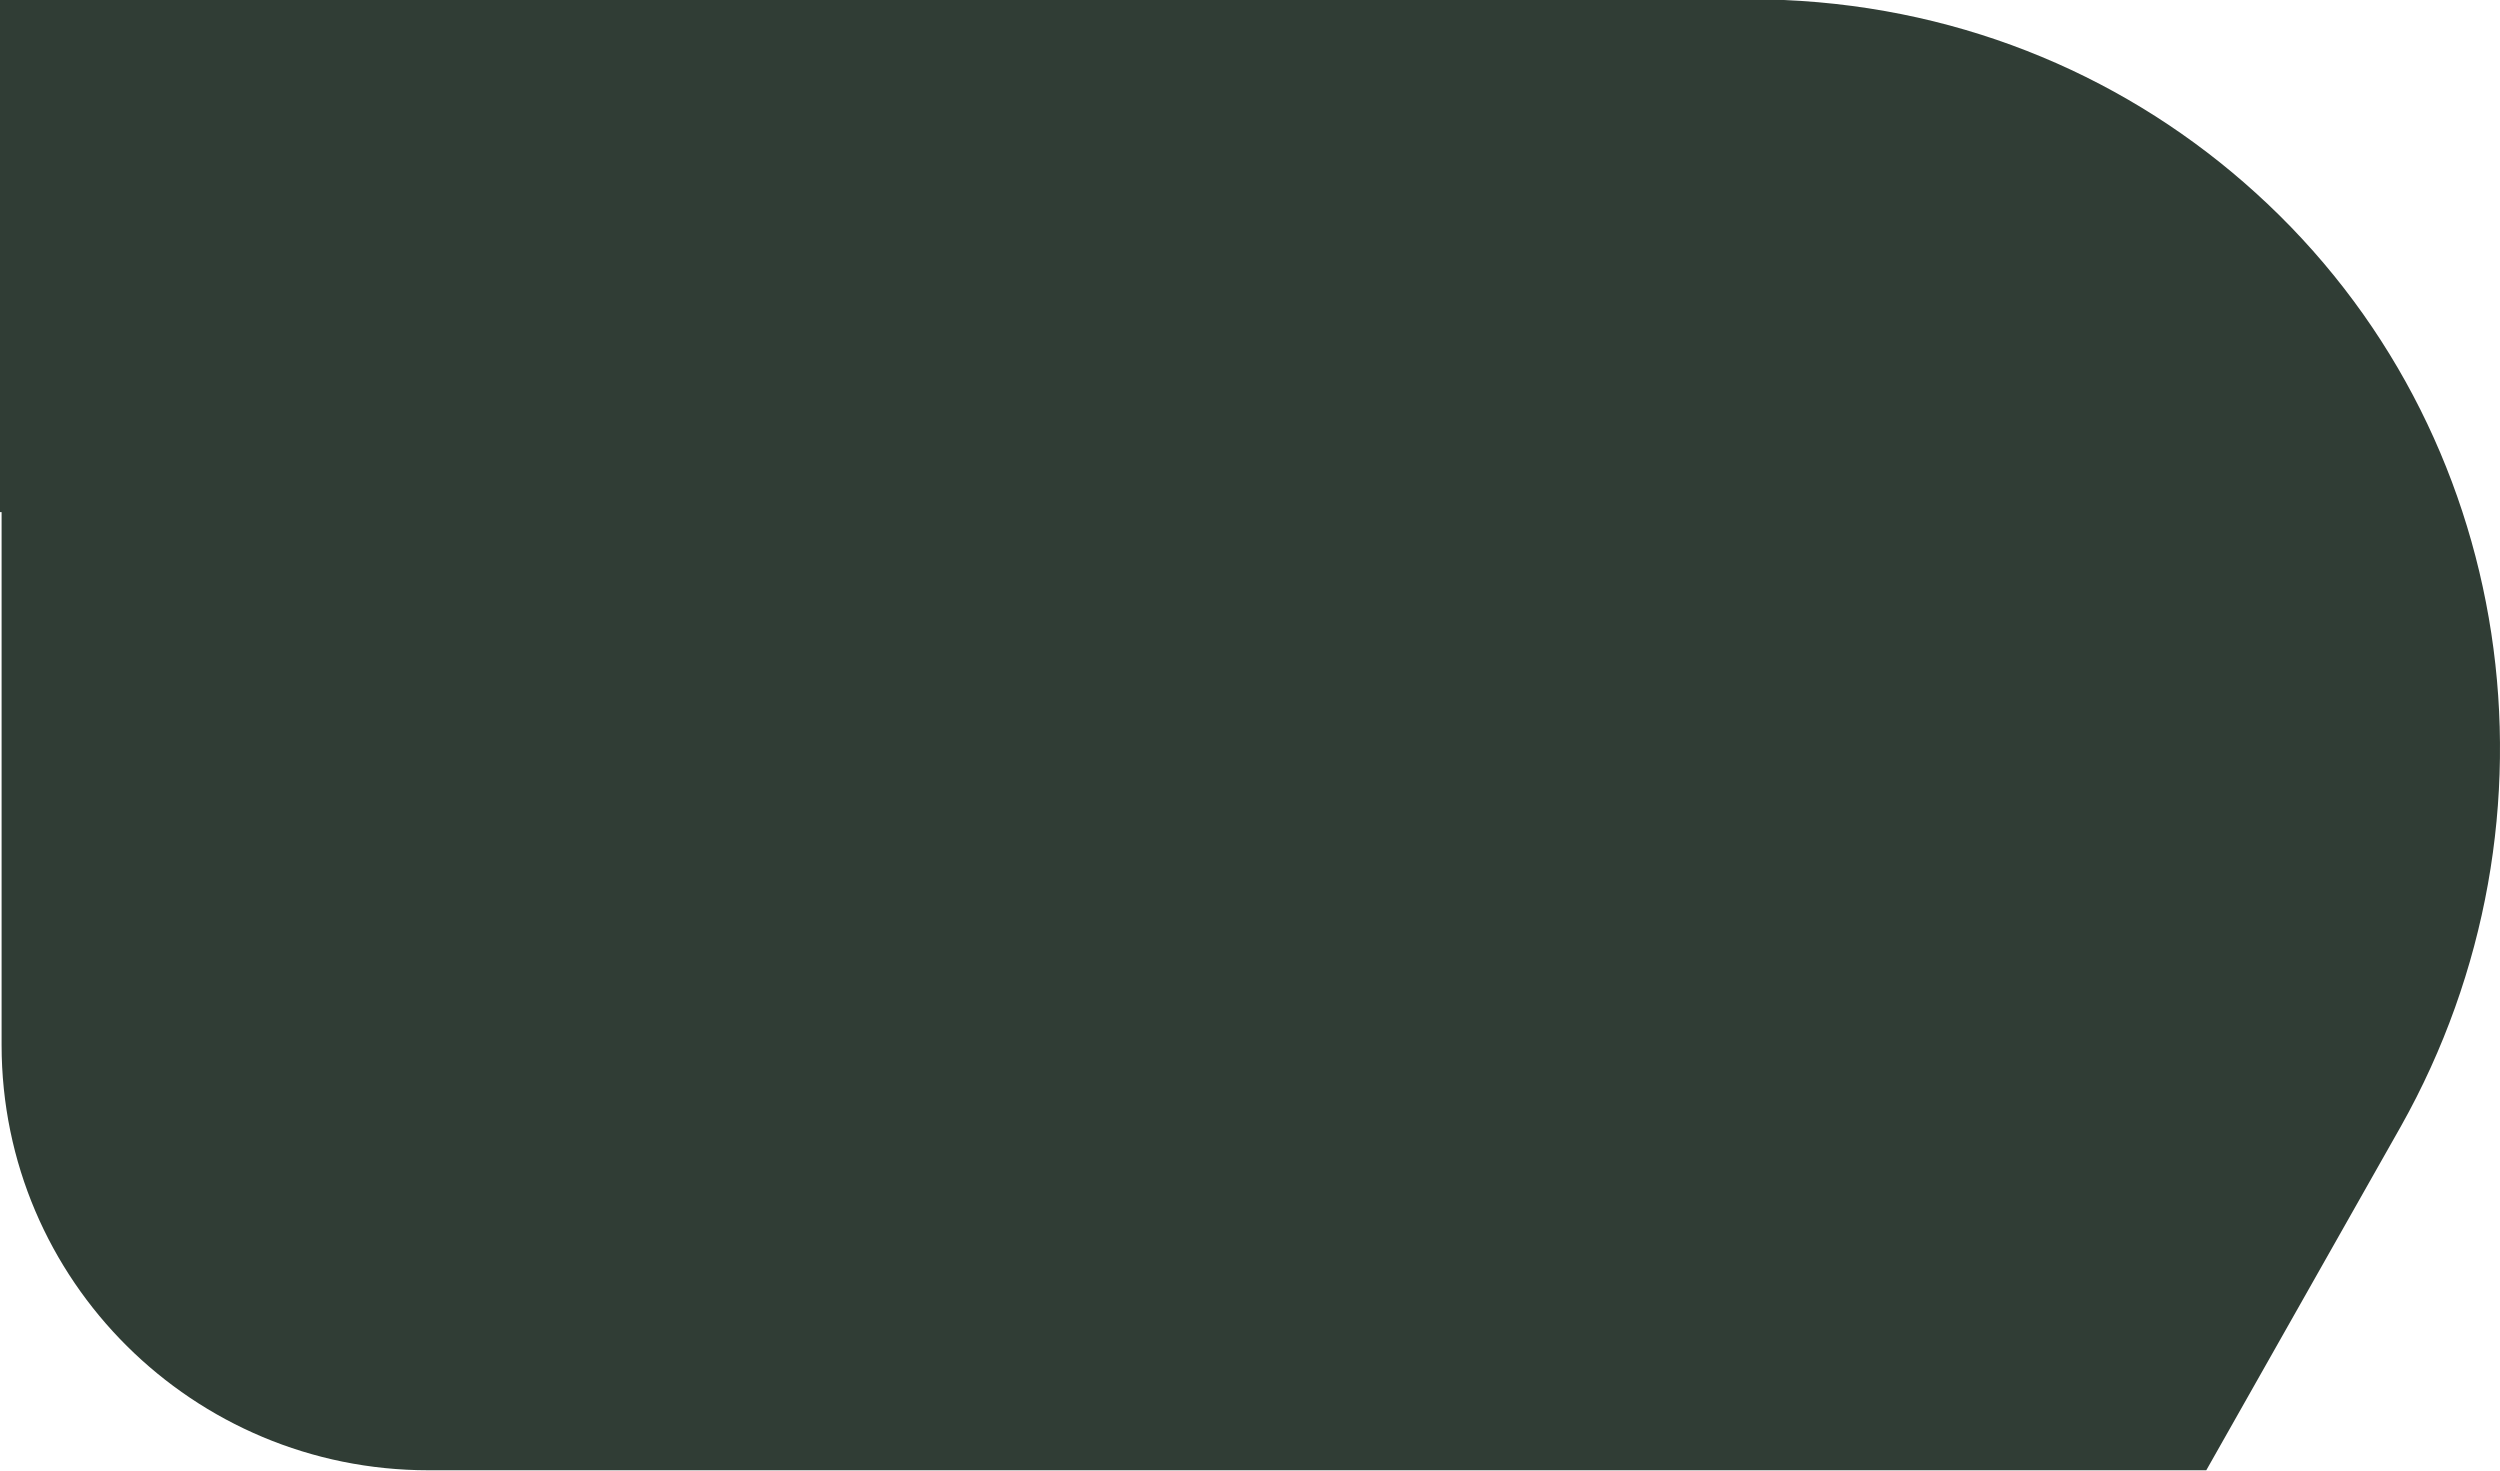
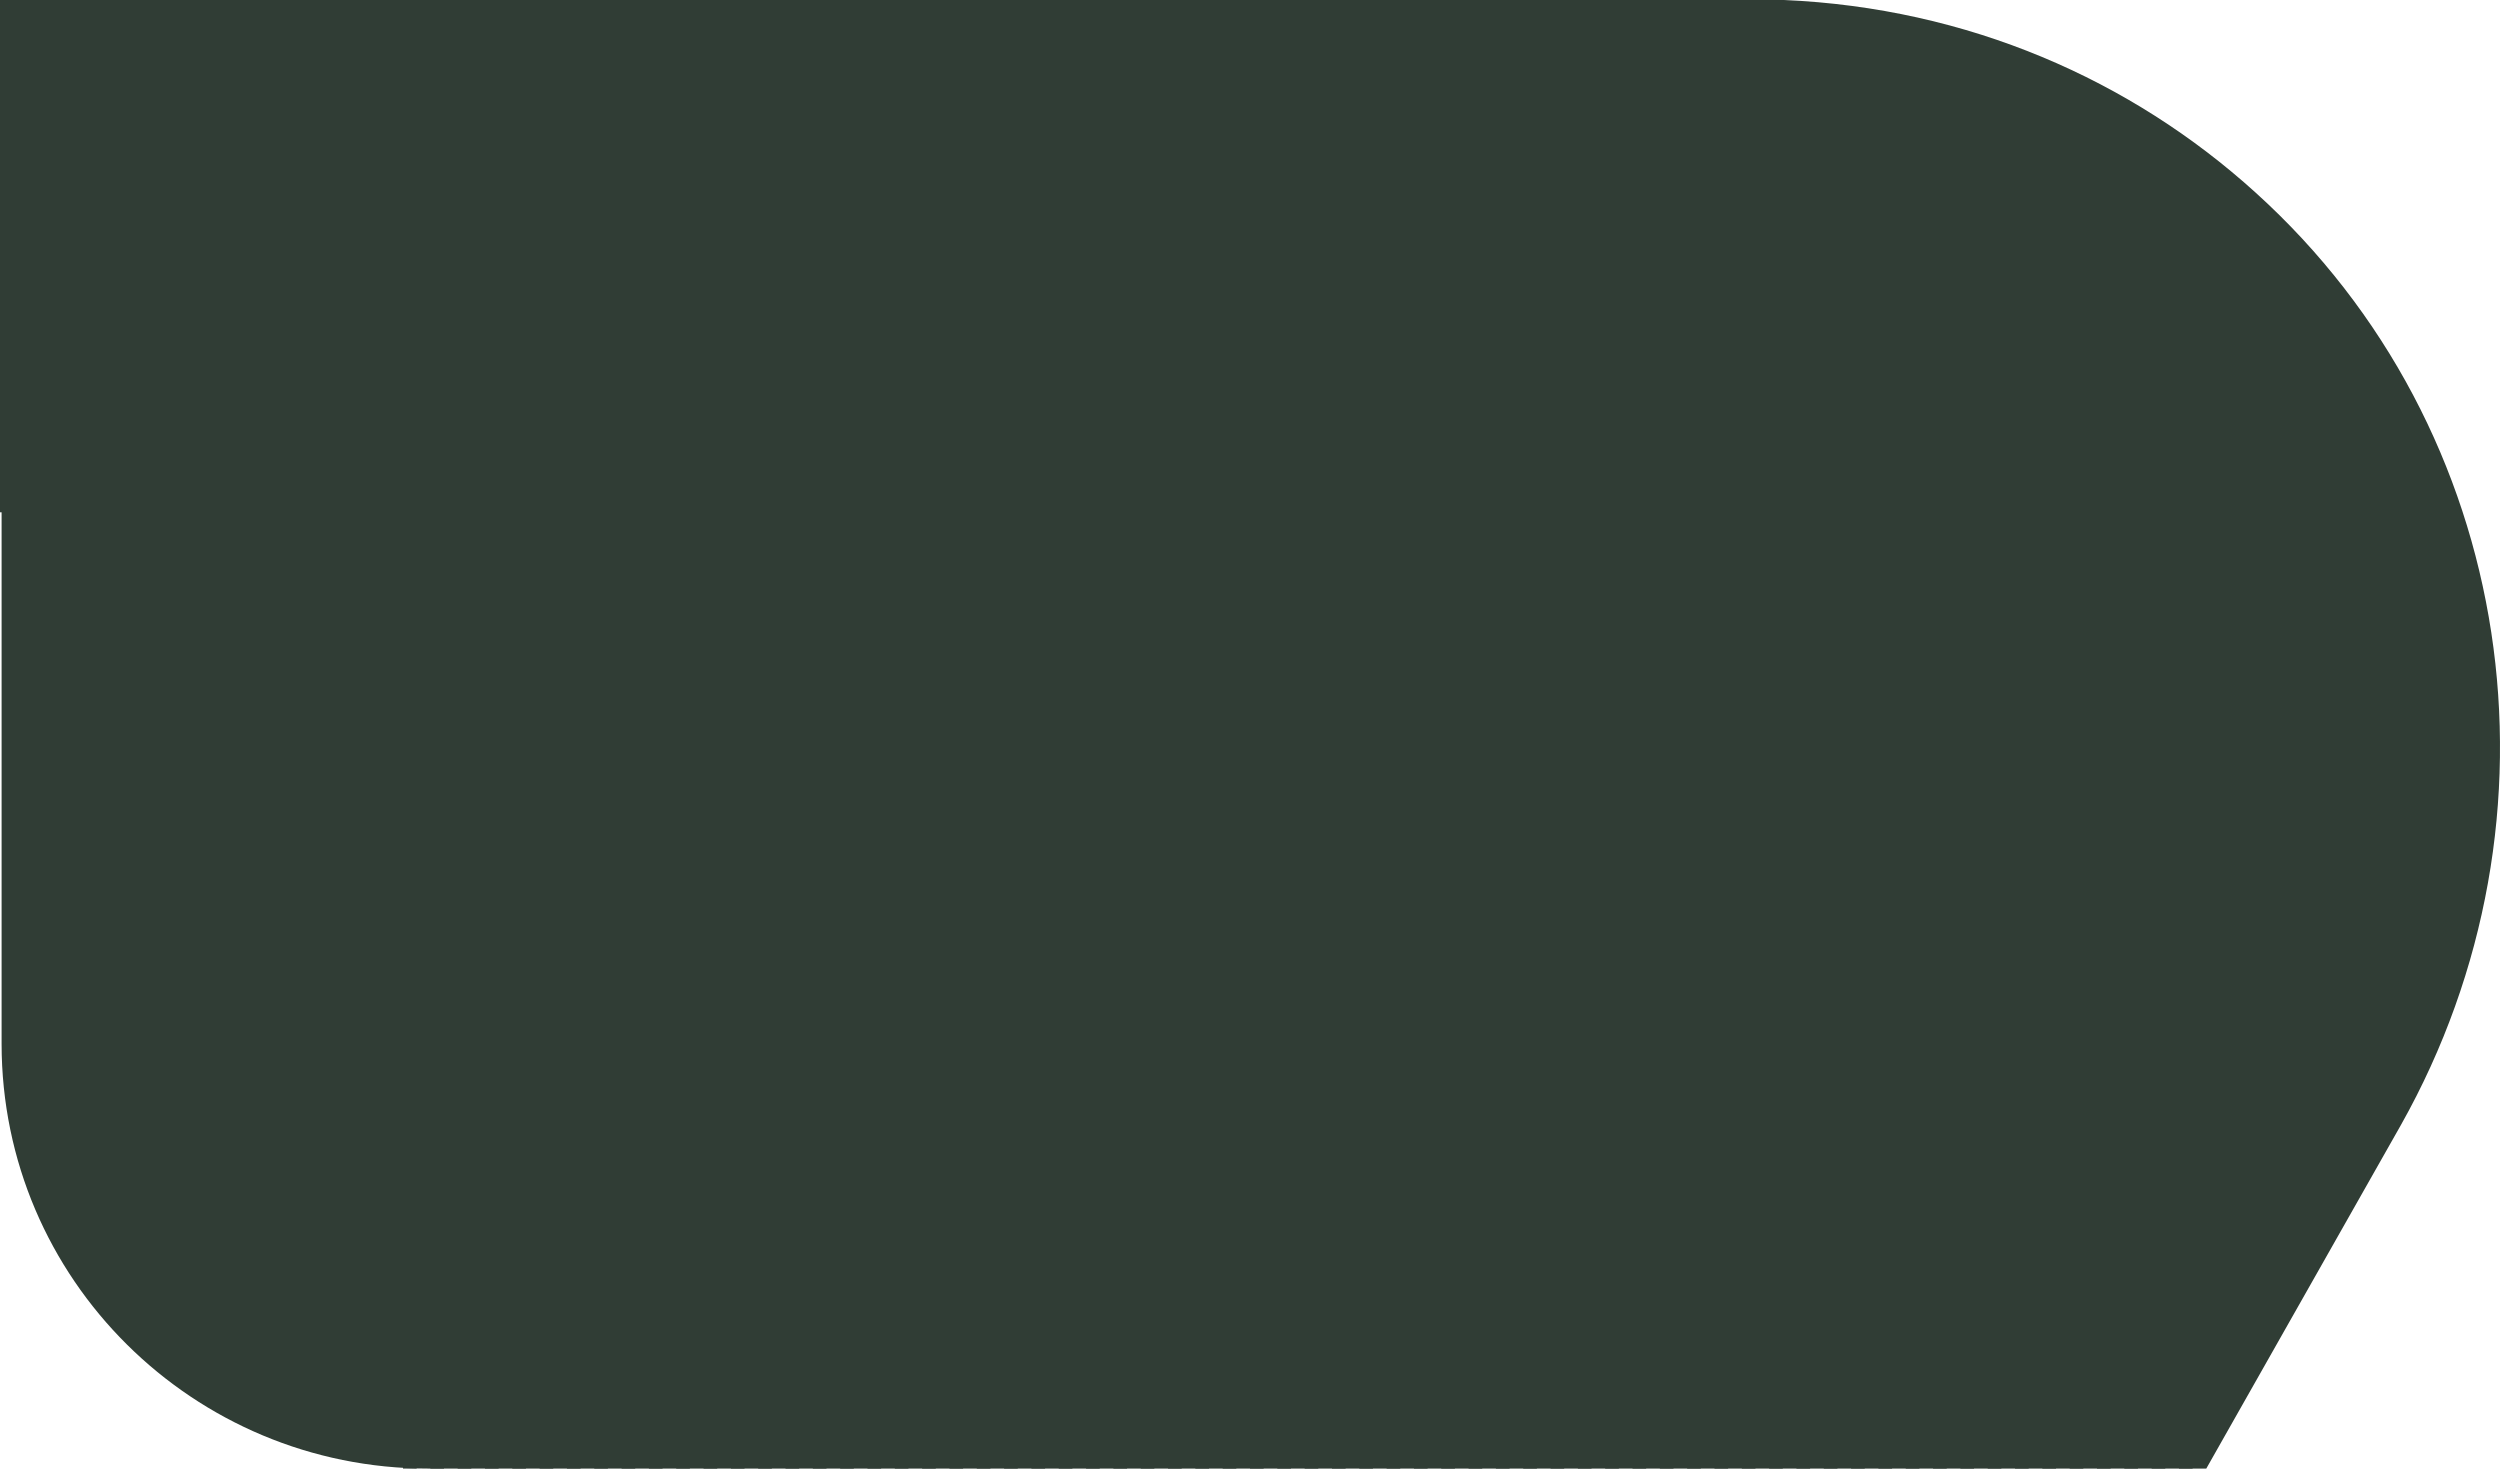
- <svg xmlns="http://www.w3.org/2000/svg" width="454" height="267" viewBox="0 0 454 267" fill="none">
-   <path d="M436.017 204.517L400.661 267H77.798C35.125 267 0.29 232.576 0.29 189.764V92.857H0V0H5.516H318.158C320.19 0 322.222 0 323.964 0C357.347 1.446 386.957 14.464 409.6 35.002C457.207 78.104 467.368 148.687 436.017 204.517Z" fill="#303D35" />
-   <line x1="0.25" y1="1.09278e-08" x2="0.25" y2="93" stroke="#303D35" stroke-width="0.5" />
+ <svg xmlns="http://www.w3.org/2000/svg" width="366" height="215" viewBox="0 0 366 215" fill="none">
+   <path d="M351.502 164.686L323 215H62.718C28.317 215 0.234 187.281 0.234 152.806V74.772H0V0H4.446H256.489C258.127 0 259.765 0 261.169 0C288.082 1.165 311.952 11.647 330.206 28.185C368.586 62.893 376.777 119.729 351.502 164.686Z" fill="#303D35" />
+   <line x1="0.5" y1="2.18557e-08" x2="0.5" y2="75" stroke="#303D35" />
+   <line x1="59" y1="214.5" x2="323" y2="214.5" stroke="#303D35" stroke-dasharray="2 2" />
</svg>
